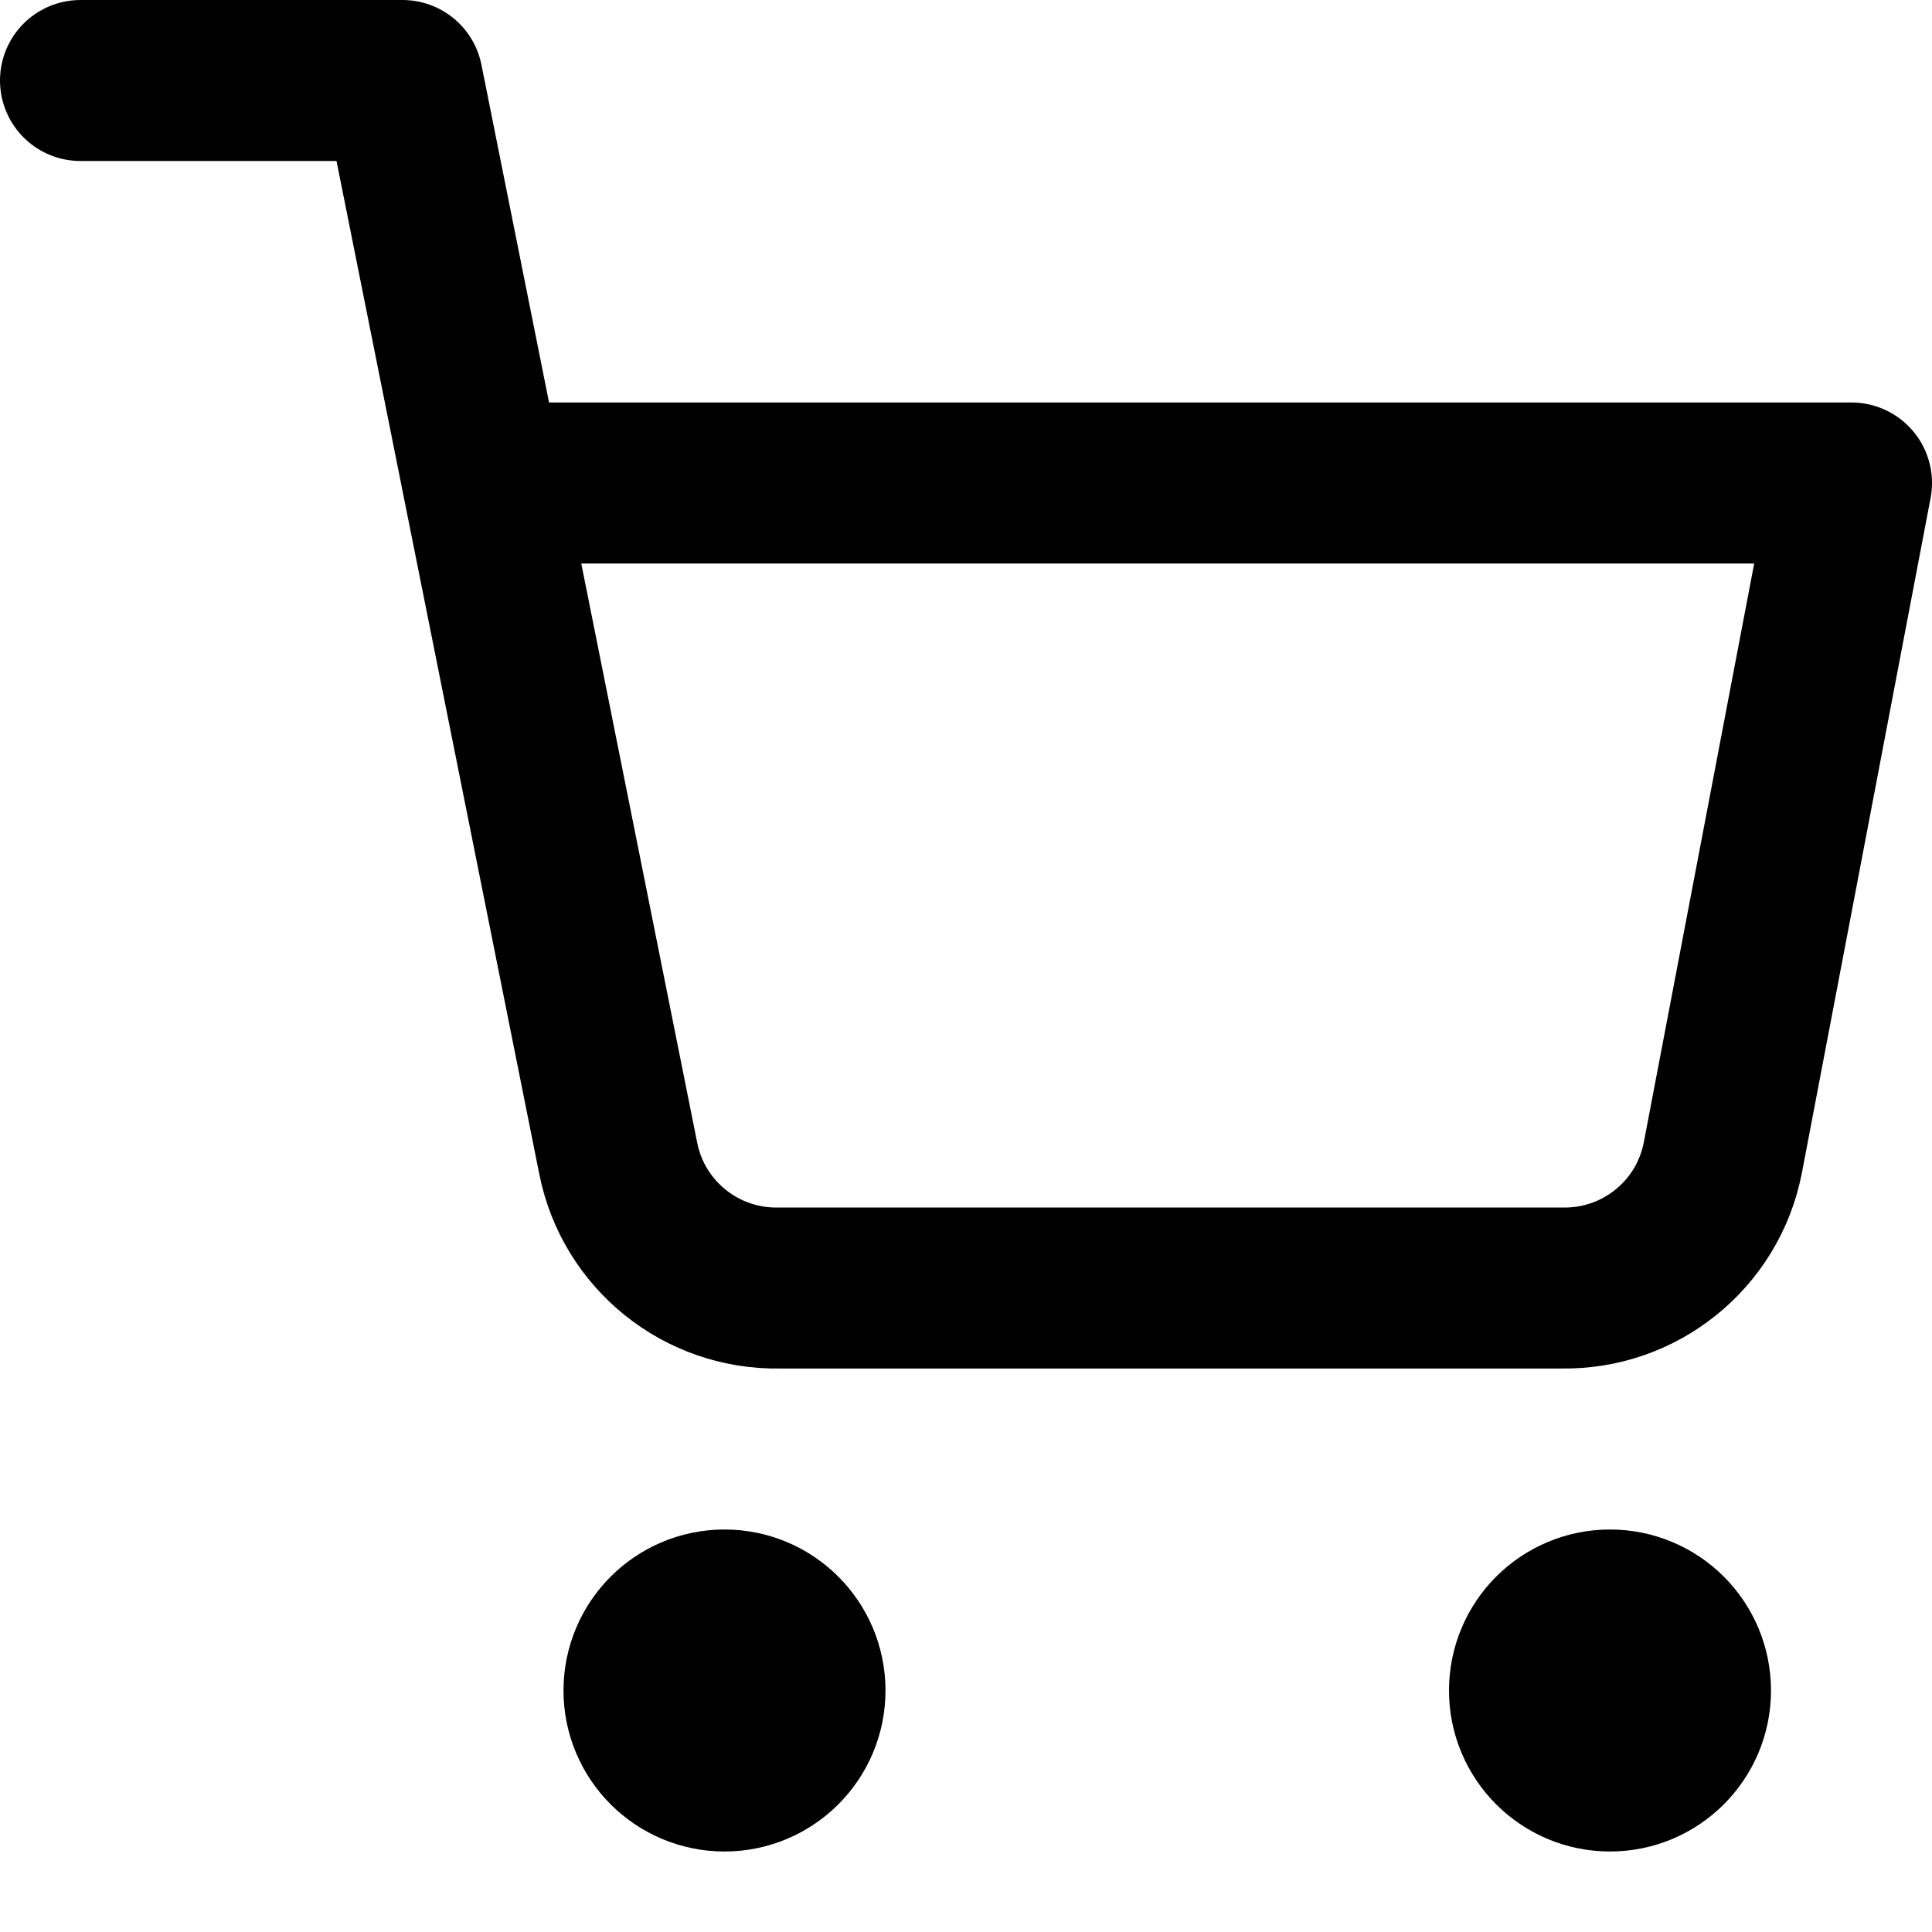
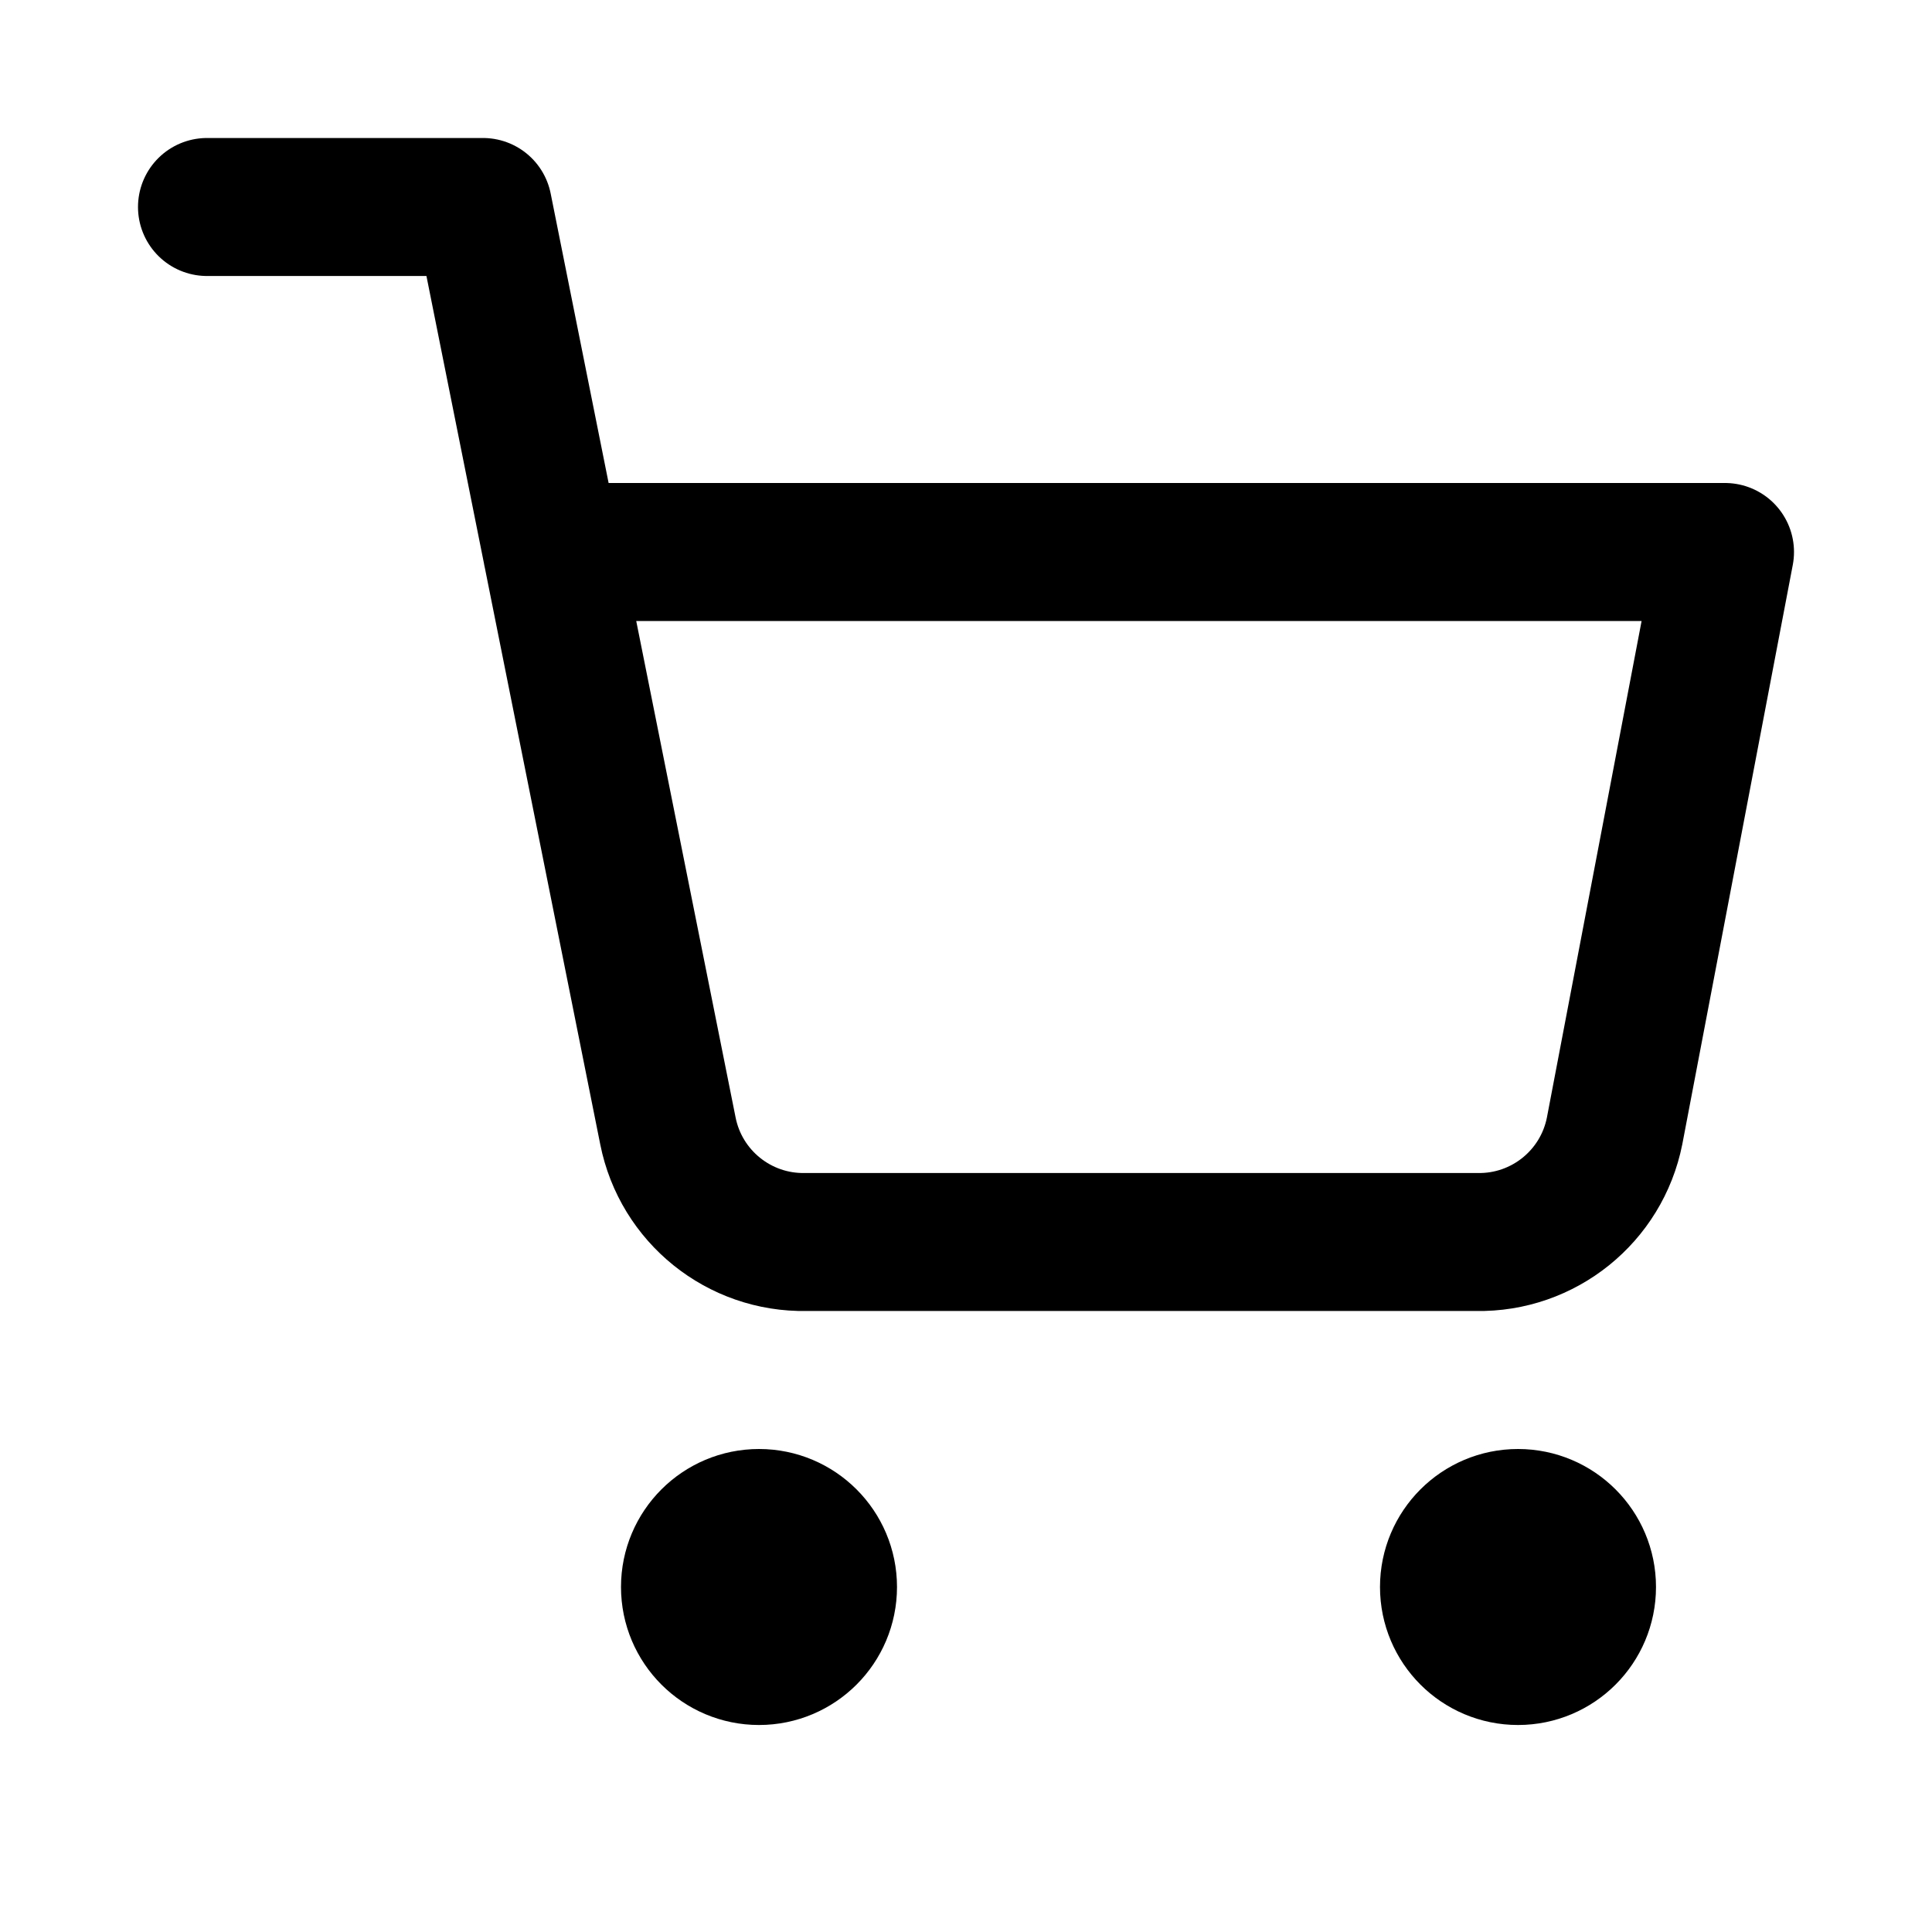
- <svg viewBox="0 0 24 24" fill="none" stroke="currentColor" stroke-width="2" stroke-linecap="round" stroke-linejoin="round" aria-label="shopping-cart" id="shoppingCartSvg">
+ <svg viewBox="-2 -2 28 28" fill="none" stroke="currentColor" stroke-width="2" stroke-linecap="round" stroke-linejoin="round" aria-label="shopping-cart" id="shoppingCartSvg">
  <g id="shopping-cart-g">
-     <rect width="24" height="24" fill="transparent" stroke="none" pointer-events="all" />
+     <rect x="-2" y="-2" width="28" height="28" fill="transparent" stroke="none" pointer-events="all" />
    <g pointer-events="none">
      <circle cx="9" cy="21" r="1">
        <animateTransform attributeName="transform" type="scale" values="1 1; 1.15 1.15; 1 1" transform-origin="9 21" dur="0.5s" begin="shoppingCartSvg.mouseover" calcMode="spline" keySplines="0.4 0 0.2 1; 0.4 0 0.2 1" />
      </circle>
    </g>
    <g pointer-events="none">
      <circle cx="20" cy="21" r="1">
        <animateTransform attributeName="transform" type="scale" values="1 1; 1.15 1.15; 1 1" transform-origin="20 21" dur="0.5s" begin="shoppingCartSvg.mouseover" calcMode="spline" keySplines="0.4 0 0.2 1; 0.4 0 0.2 1" />
      </circle>
    </g>
    <g pointer-events="none">
      <path d="M1 1h4l2.68 13.39a2 2 0 0 0 2 1.61h9.72a2 2 0 0 0 2-1.61L23 6H6">
        <animateTransform attributeName="transform" type="translate" values="0 0; 0 -1; 0 0" dur="0.4s" begin="shoppingCartSvg.mouseover" calcMode="spline" keySplines="0.4 0 0.2 1; 0.4 0 0.2 1" />
      </path>
    </g>
  </g>
</svg>
